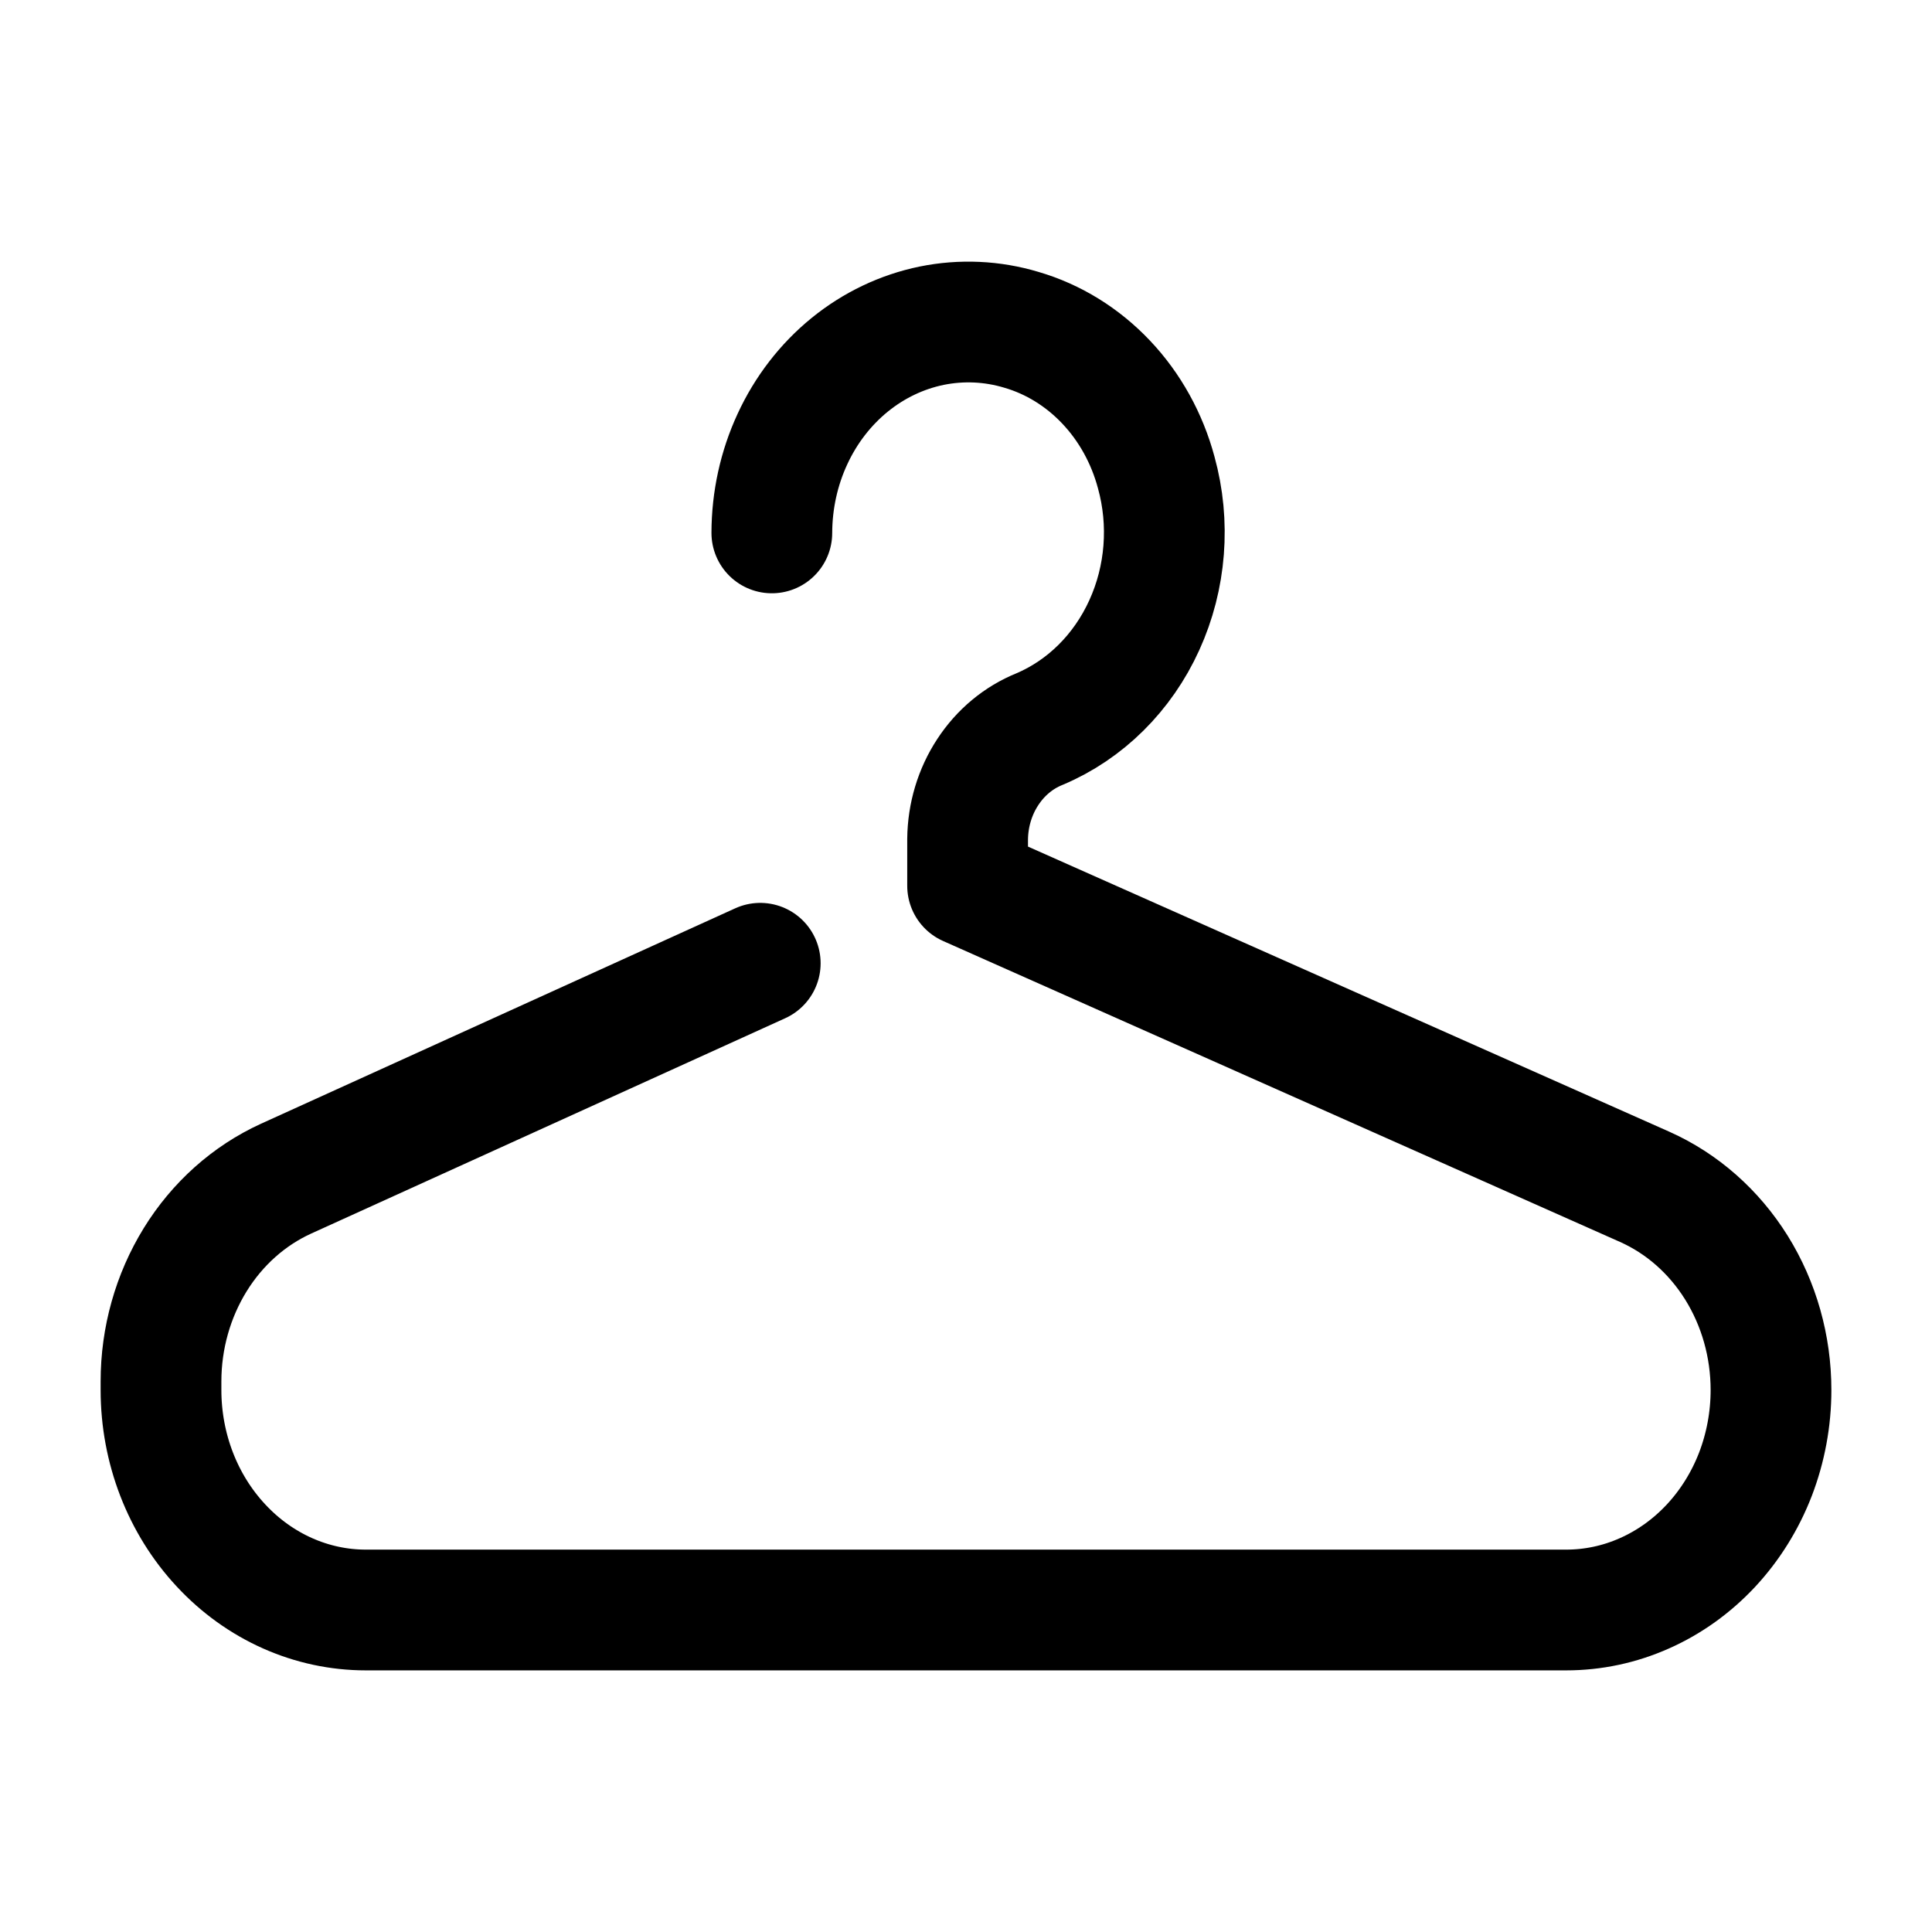
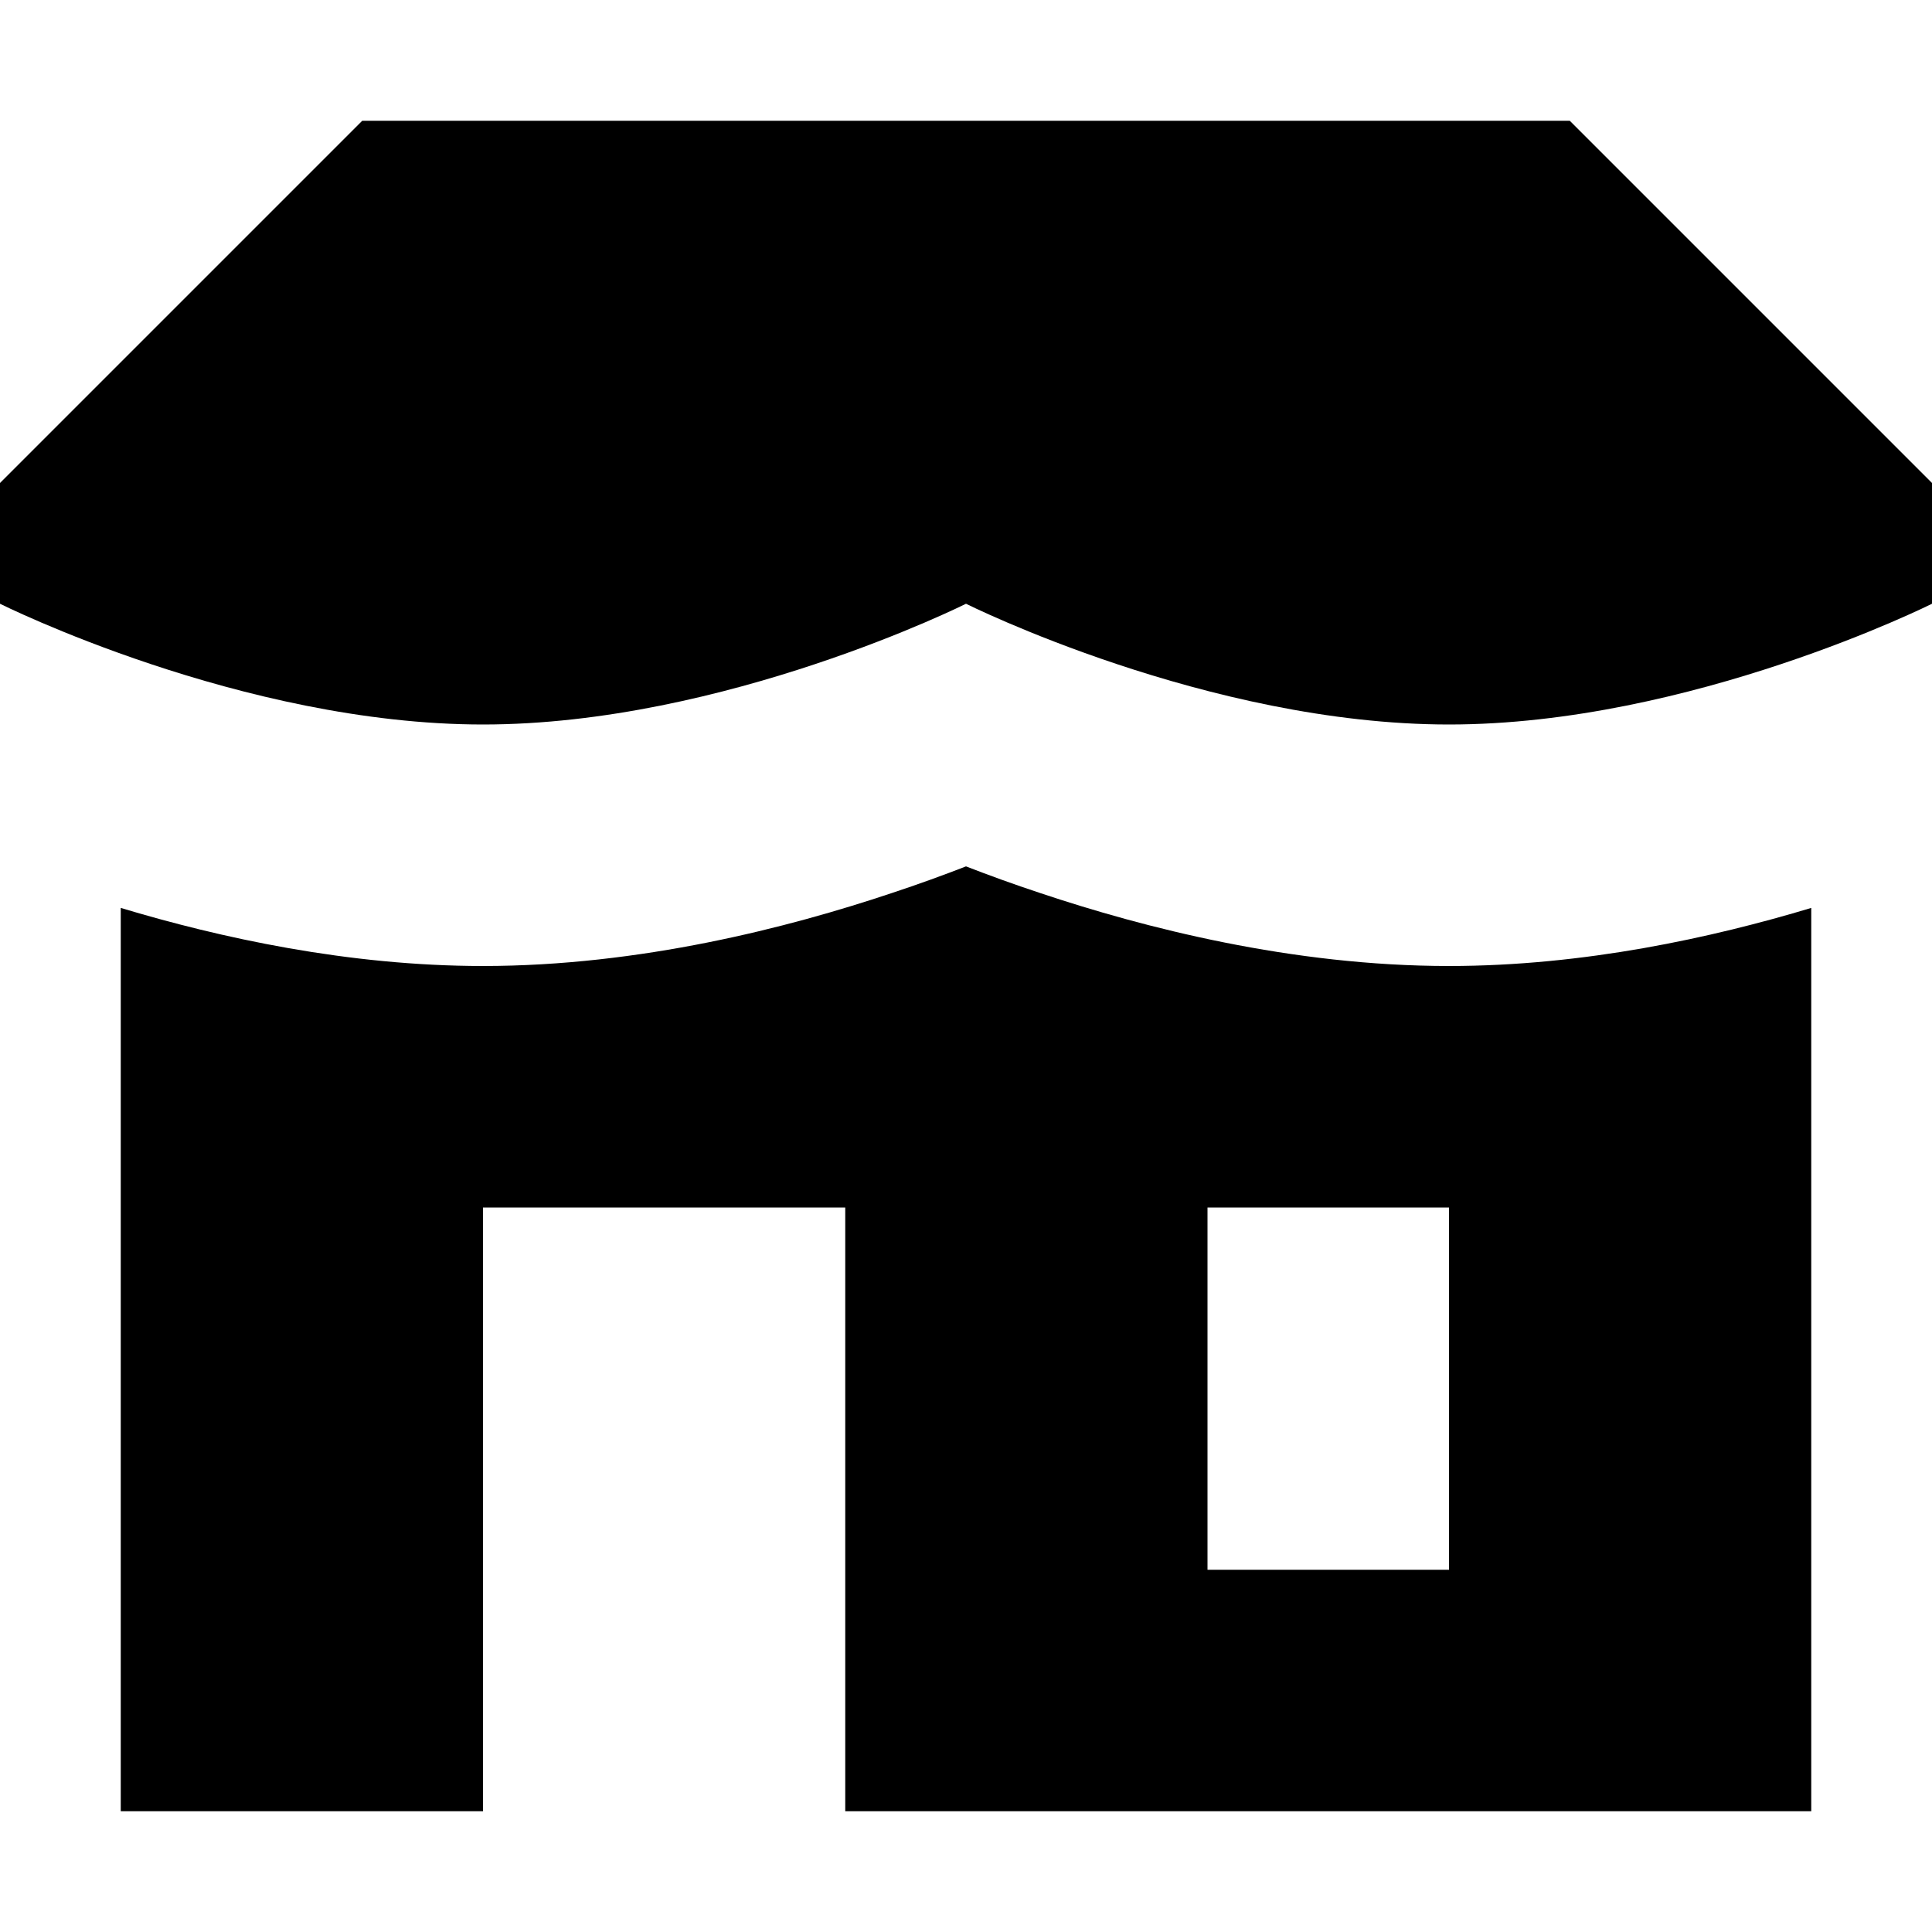
- <svg xmlns="http://www.w3.org/2000/svg" width="24" height="24" viewBox="0 0 24 24" fill="none">
-   <path d="M9.444 11.966L3.553 14.642C3.093 14.852 2.7 15.202 2.424 15.65C2.148 16.098 2 16.623 2 17.16V17.267C2 17.992 2.268 18.687 2.746 19.199C3.223 19.712 3.87 20 4.545 20H19.455C19.789 20 20.12 19.93 20.429 19.792C20.738 19.655 21.018 19.454 21.255 19.2C21.491 18.946 21.679 18.645 21.807 18.313C21.934 17.982 22 17.626 22 17.267C22 16.726 21.851 16.198 21.571 15.748C21.291 15.299 20.894 14.949 20.428 14.742L12.02 11.004V10.424C12.023 10.126 12.11 9.836 12.27 9.592C12.429 9.348 12.653 9.162 12.913 9.057C13.482 8.817 13.947 8.356 14.215 7.766C14.484 7.176 14.537 6.499 14.363 5.869C14.249 5.444 14.035 5.058 13.742 4.748C13.448 4.437 13.086 4.213 12.688 4.097C12.326 3.988 11.944 3.971 11.574 4.046C11.204 4.122 10.855 4.288 10.555 4.532C10.255 4.776 10.011 5.092 9.844 5.454C9.676 5.816 9.589 6.215 9.588 6.62" stroke="black" stroke-width="1.5" stroke-linecap="round" stroke-linejoin="round" />
+ <svg xmlns="http://www.w3.org/2000/svg" width="800px" height="800px" viewBox="0 0 16 16" fill="none">
+   <path d="M3 1L0 4V5C0 5 2 6 4 6C6 6 8 5 8 5C8 5 10 6 12 6C14 6 16 5 16 5V4L13 1H3Z" fill="#000000" />
+   <path fill-rule="evenodd" clip-rule="evenodd" d="M1 15V7.519C1.817 7.765 2.882 8 4 8C5.303 8 6.533 7.681 7.382 7.397C7.609 7.322 7.817 7.246 8 7.175C8.183 7.246 8.391 7.322 8.618 7.397C9.467 7.681 10.697 8 12 8C13.118 8 14.183 7.765 15 7.519V15H7V10H4V15H1ZM12 10H10V13H12V10Z" fill="#000000" />
</svg>
